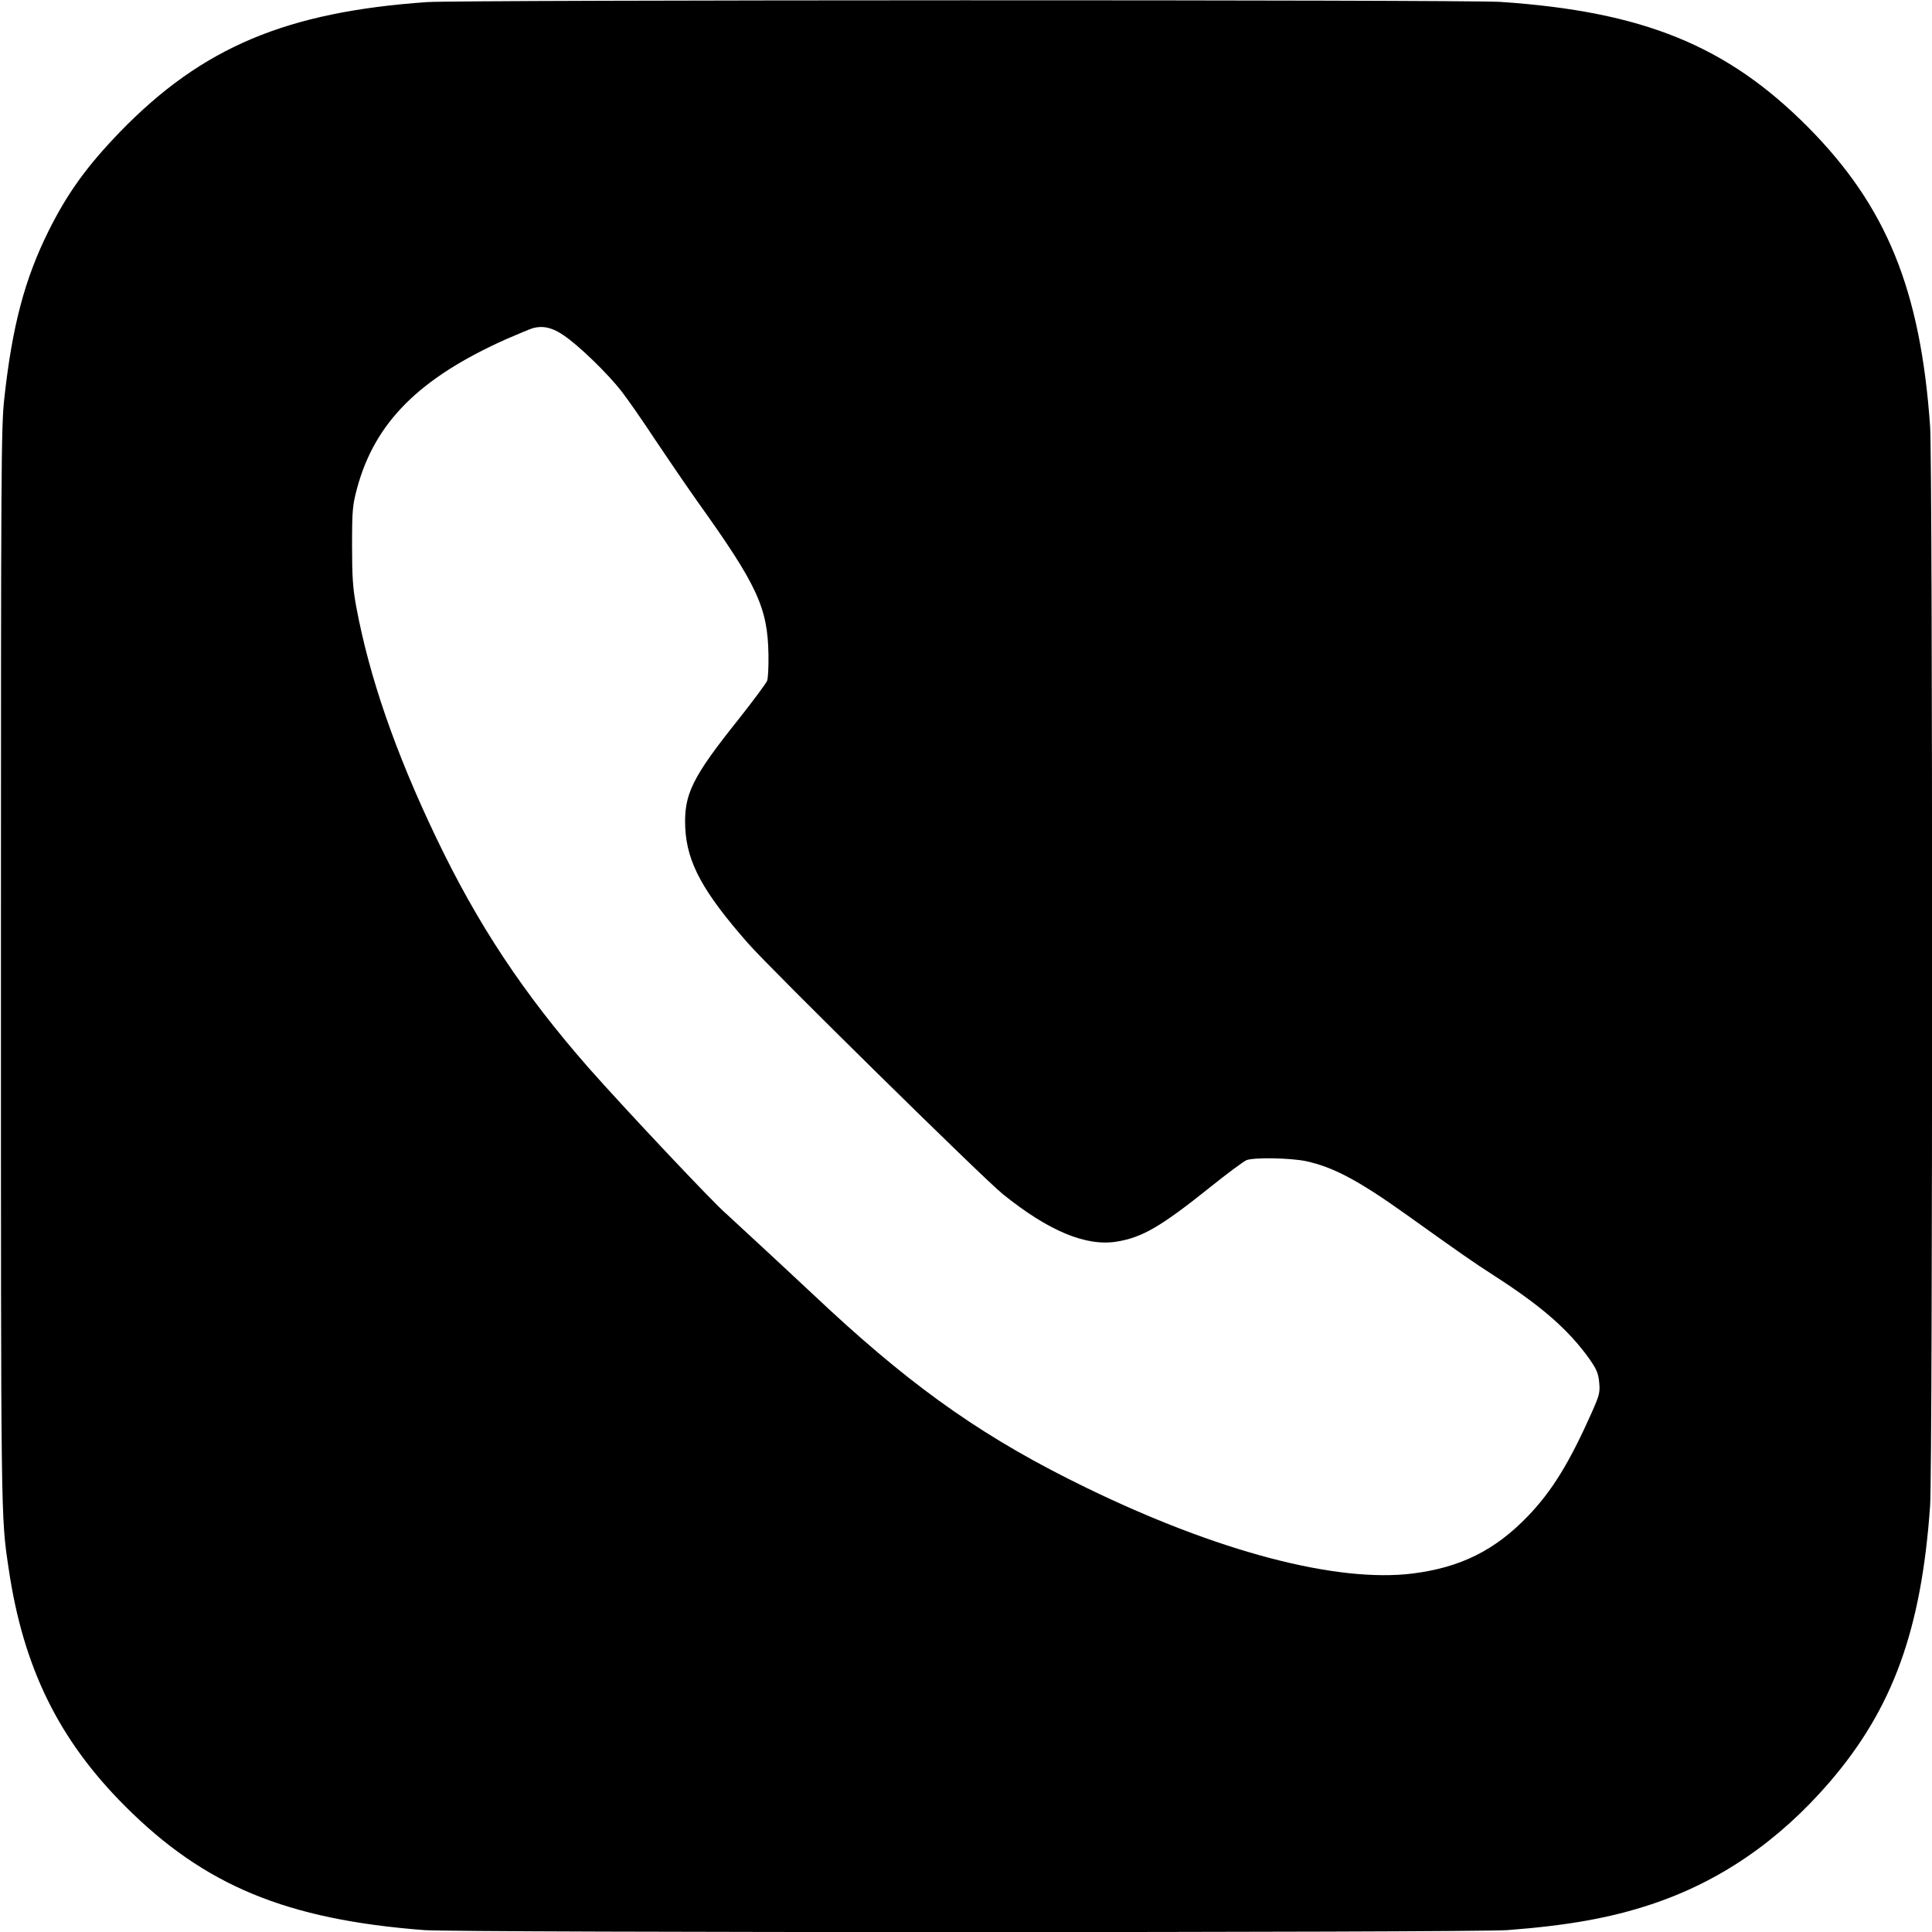
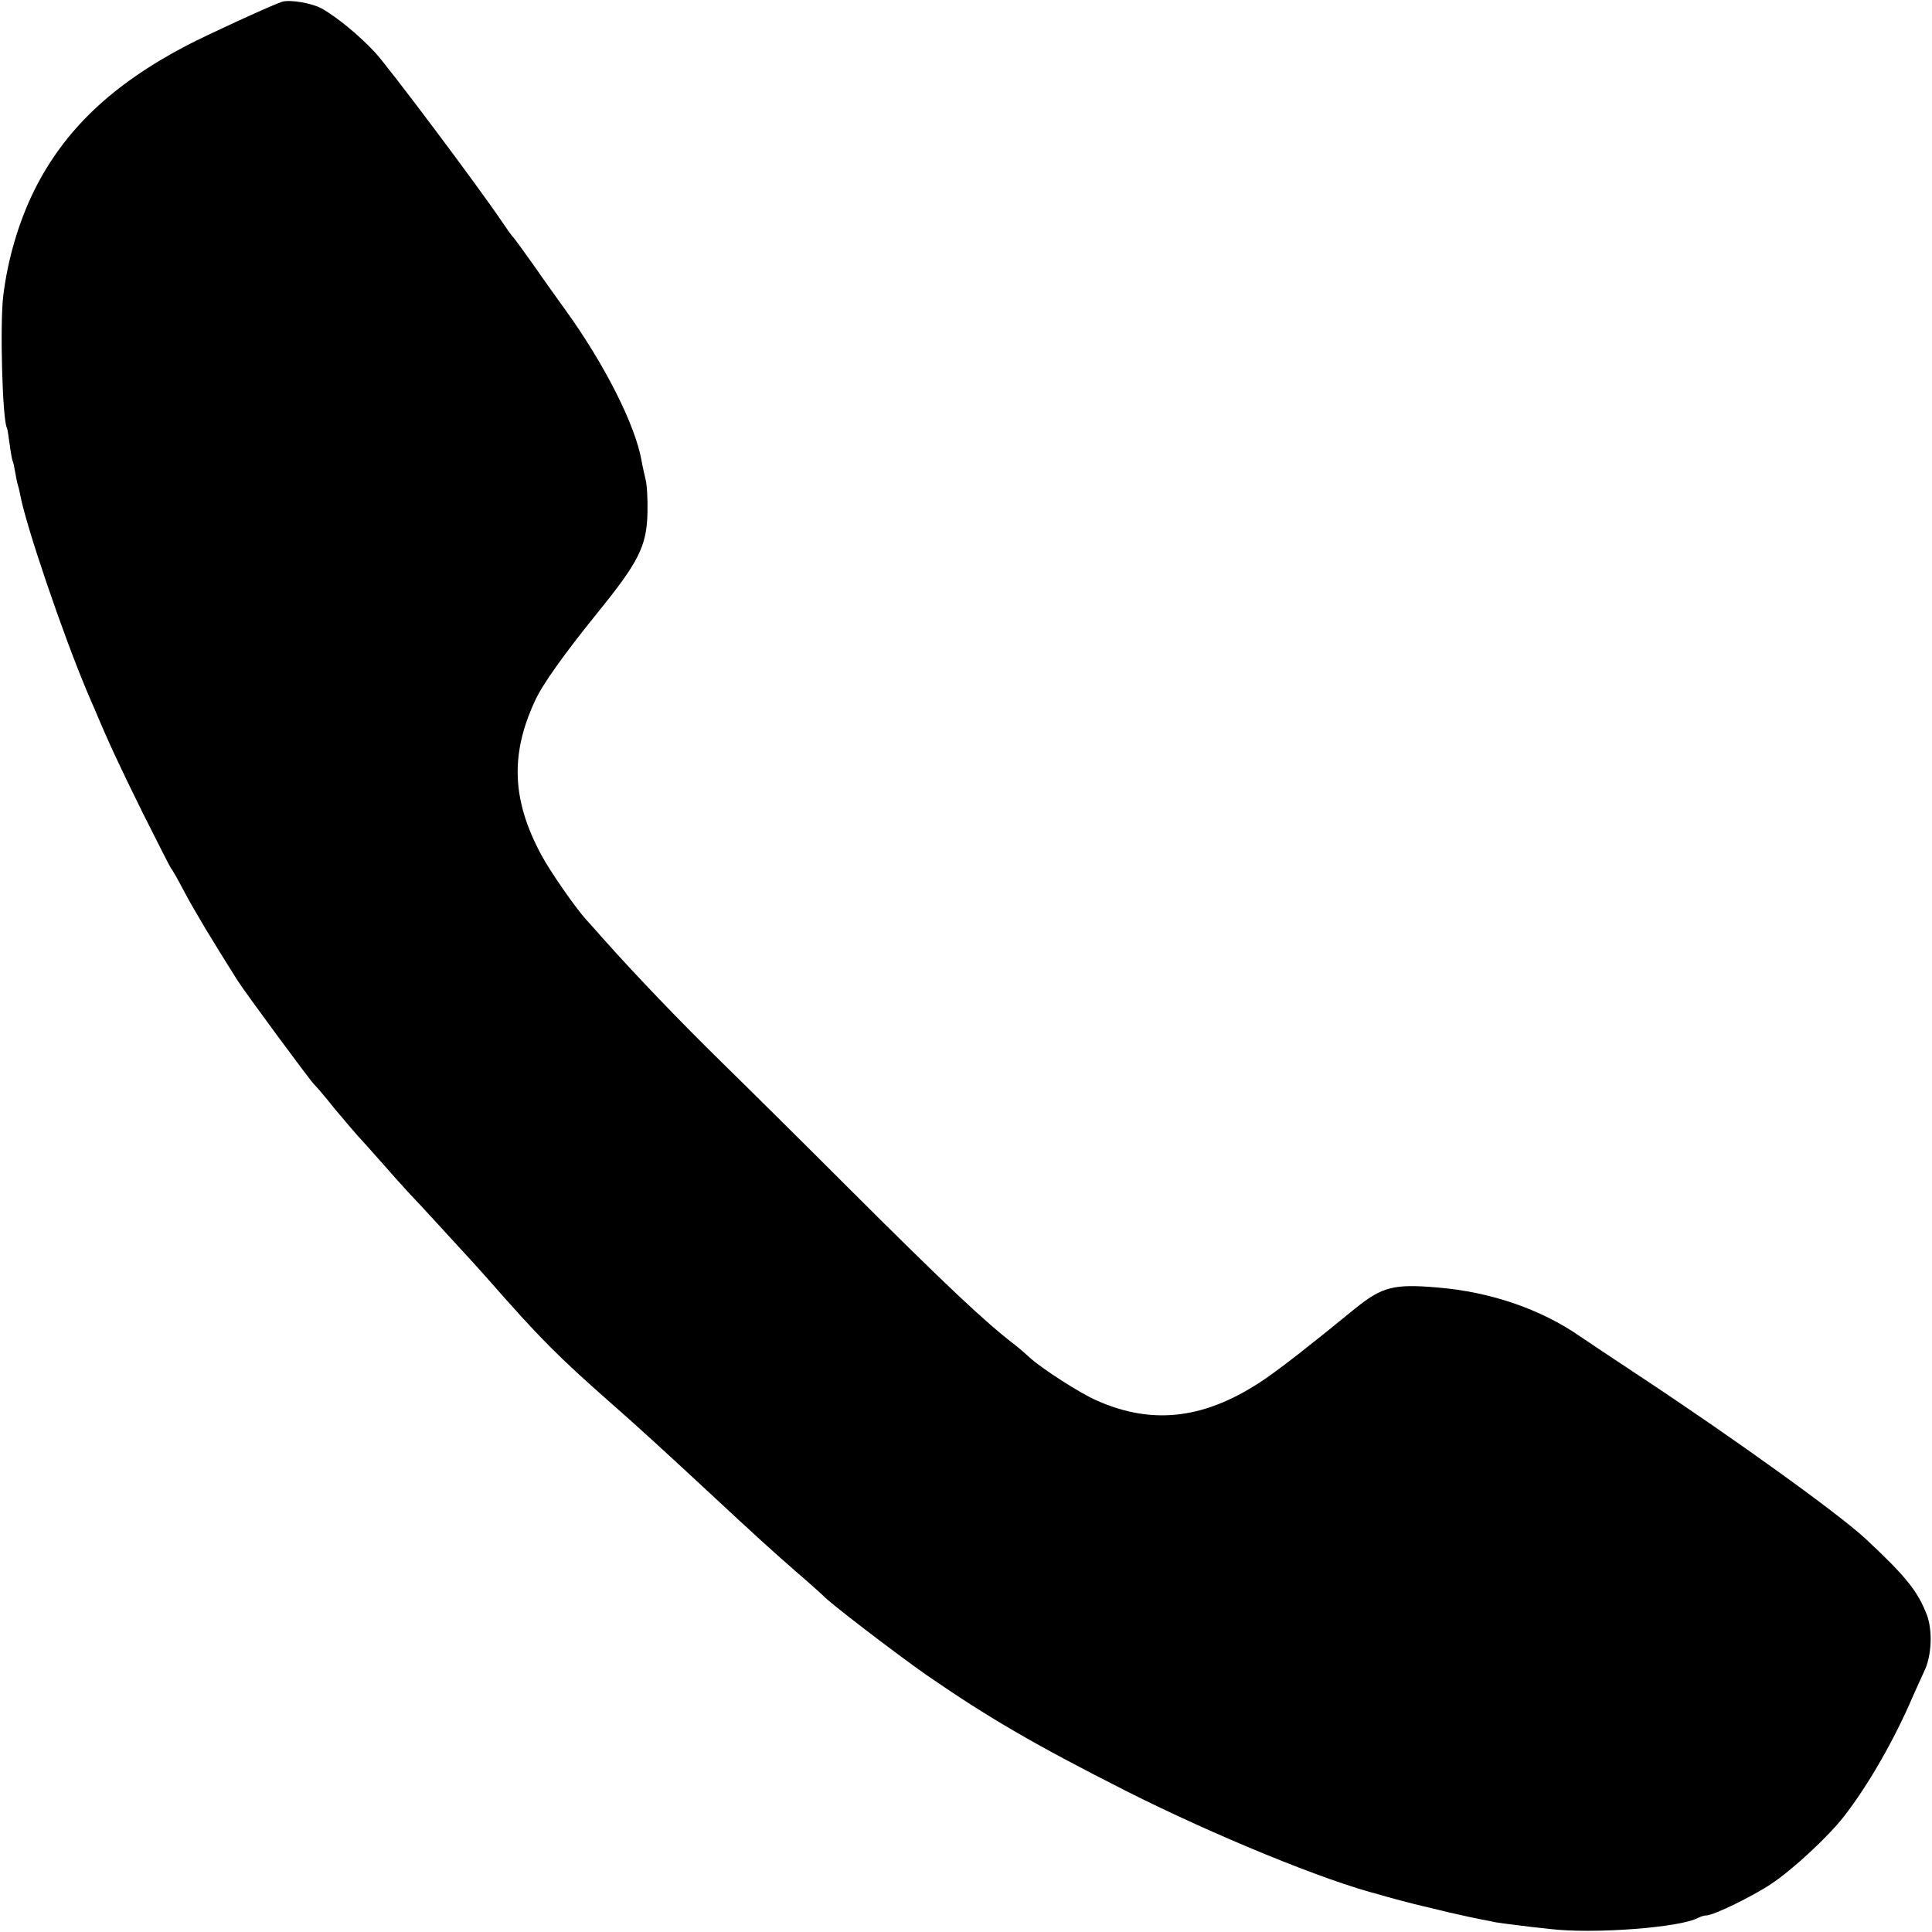
- <svg xmlns="http://www.w3.org/2000/svg" version="1.0" width="1024pt" height="1024pt" viewBox="0 0 1024 1024" preserveAspectRatio="xMidYMid meet">
-   <g transform="translate(0,1024) scale(0.1,-0.1)" fill="#000000" stroke="none">
-     <path d="M2265 10229 c-747 -52 -1192 -239 -1626 -685 -177 -183 -281 -326 -382 -529 -126 -254 -192 -502 -234 -885 -17 -156 -18 -326 -18 -3010 0 -2965 -1 -2913 41 -3195 77 -523 265 -907 619 -1260 419 -419 853 -599 1584 -655 183 -14 5554 -14 5741 0 316 24 543 64 760 136 363 120 677 335 946 647 336 390 488 808 534 1467 14 198 14 5522 0 5720 -51 725 -231 1166 -647 1586 -429 432 -873 613 -1631 664 -186 12 -5505 11 -5687 -1z m722 -1766 c81 -54 235 -204 308 -298 34 -44 114 -159 177 -255 64 -96 166 -245 226 -330 316 -442 371 -560 375 -810 1 -63 -2 -125 -7 -138 -4 -12 -73 -105 -152 -205 -247 -309 -290 -398 -282 -575 9 -184 93 -339 333 -612 119 -136 1248 -1247 1350 -1329 243 -196 441 -278 603 -252 136 22 234 79 494 287 92 74 180 139 195 145 38 15 230 12 313 -5 145 -31 278 -101 533 -283 287 -205 352 -251 472 -328 248 -160 389 -284 498 -436 39 -56 48 -76 53 -125 5 -55 2 -67 -40 -162 -119 -267 -211 -416 -338 -548 -174 -181 -357 -272 -611 -304 -403 -50 -1034 116 -1732 456 -521 253 -890 510 -1356 940 -53 49 -192 179 -310 289 -118 109 -225 208 -238 220 -67 56 -543 562 -731 775 -348 397 -589 761 -810 1224 -216 452 -353 850 -422 1221 -18 99 -22 156 -22 325 0 188 3 213 26 300 94 351 330 586 790 792 62 27 127 54 143 59 53 14 103 3 162 -38z" />
+ <svg xmlns="http://www.w3.org/2000/svg" version="1.0" width="700pt" height="700pt" viewBox="0 0 700 700" preserveAspectRatio="xMidYMid meet">
+   <g transform="translate(0,700) scale(0.1,-0.1)" fill="#000000" stroke="none">
+     <path d="M1020 6993 c-45 -16 -267 -118 -344 -158 -271 -142 -444 -307 -553 -527 -56 -114 -95 -248 -111 -378 -13 -104 -3 -454 13 -480 2 -3 6 -30 10 -60 4 -30 9 -58 11 -61 2 -3 6 -21 9 -40 3 -19 8 -42 11 -51 3 -9 6 -25 8 -35 22 -113 153 -499 242 -710 8 -18 20 -48 28 -65 49 -117 90 -205 173 -373 52 -104 98 -194 102 -200 5 -5 28 -46 51 -90 37 -69 95 -166 191 -318 25 -40 267 -368 278 -377 4 -3 36 -40 71 -84 36 -43 74 -88 85 -100 11 -12 54 -59 95 -106 41 -47 84 -94 95 -106 11 -11 63 -67 115 -124 52 -57 102 -111 110 -120 8 -9 33 -36 54 -60 194 -221 256 -283 451 -455 75 -65 205 -184 346 -315 175 -163 248 -229 324 -295 50 -43 92 -81 95 -84 17 -22 267 -213 377 -290 223 -154 393 -253 723 -420 319 -161 724 -327 920 -376 8 -3 42 -12 75 -21 33 -9 67 -17 75 -19 8 -2 53 -13 100 -24 47 -11 99 -22 115 -25 17 -3 41 -8 55 -11 14 -2 48 -7 75 -10 28 -4 82 -10 120 -14 157 -19 473 5 537 40 10 5 23 9 30 9 26 0 166 68 235 114 76 50 207 171 265 246 87 112 182 278 247 430 13 30 33 73 43 95 27 56 31 147 9 205 -33 85 -75 138 -222 275 -97 90 -471 360 -824 593 -110 73 -205 136 -210 140 -143 99 -324 161 -515 177 -160 14 -202 3 -300 -76 -170 -139 -263 -211 -325 -254 -213 -146 -406 -171 -612 -79 -60 26 -201 117 -243 156 -14 13 -38 34 -55 47 -108 83 -245 212 -595 561 -168 168 -378 376 -467 463 -147 144 -312 316 -424 442 -24 27 -54 61 -67 75 -40 45 -129 173 -161 233 -106 197 -113 363 -23 557 27 60 105 169 227 320 150 185 178 241 181 363 1 49 -2 103 -7 120 -4 18 -11 47 -14 65 -22 130 -133 350 -275 547 -20 28 -70 97 -110 155 -41 58 -77 107 -80 110 -4 3 -22 28 -40 55 -89 132 -415 566 -462 616 -59 63 -134 124 -190 157 -37 21 -120 35 -148 25z" />
  </g>
</svg>
